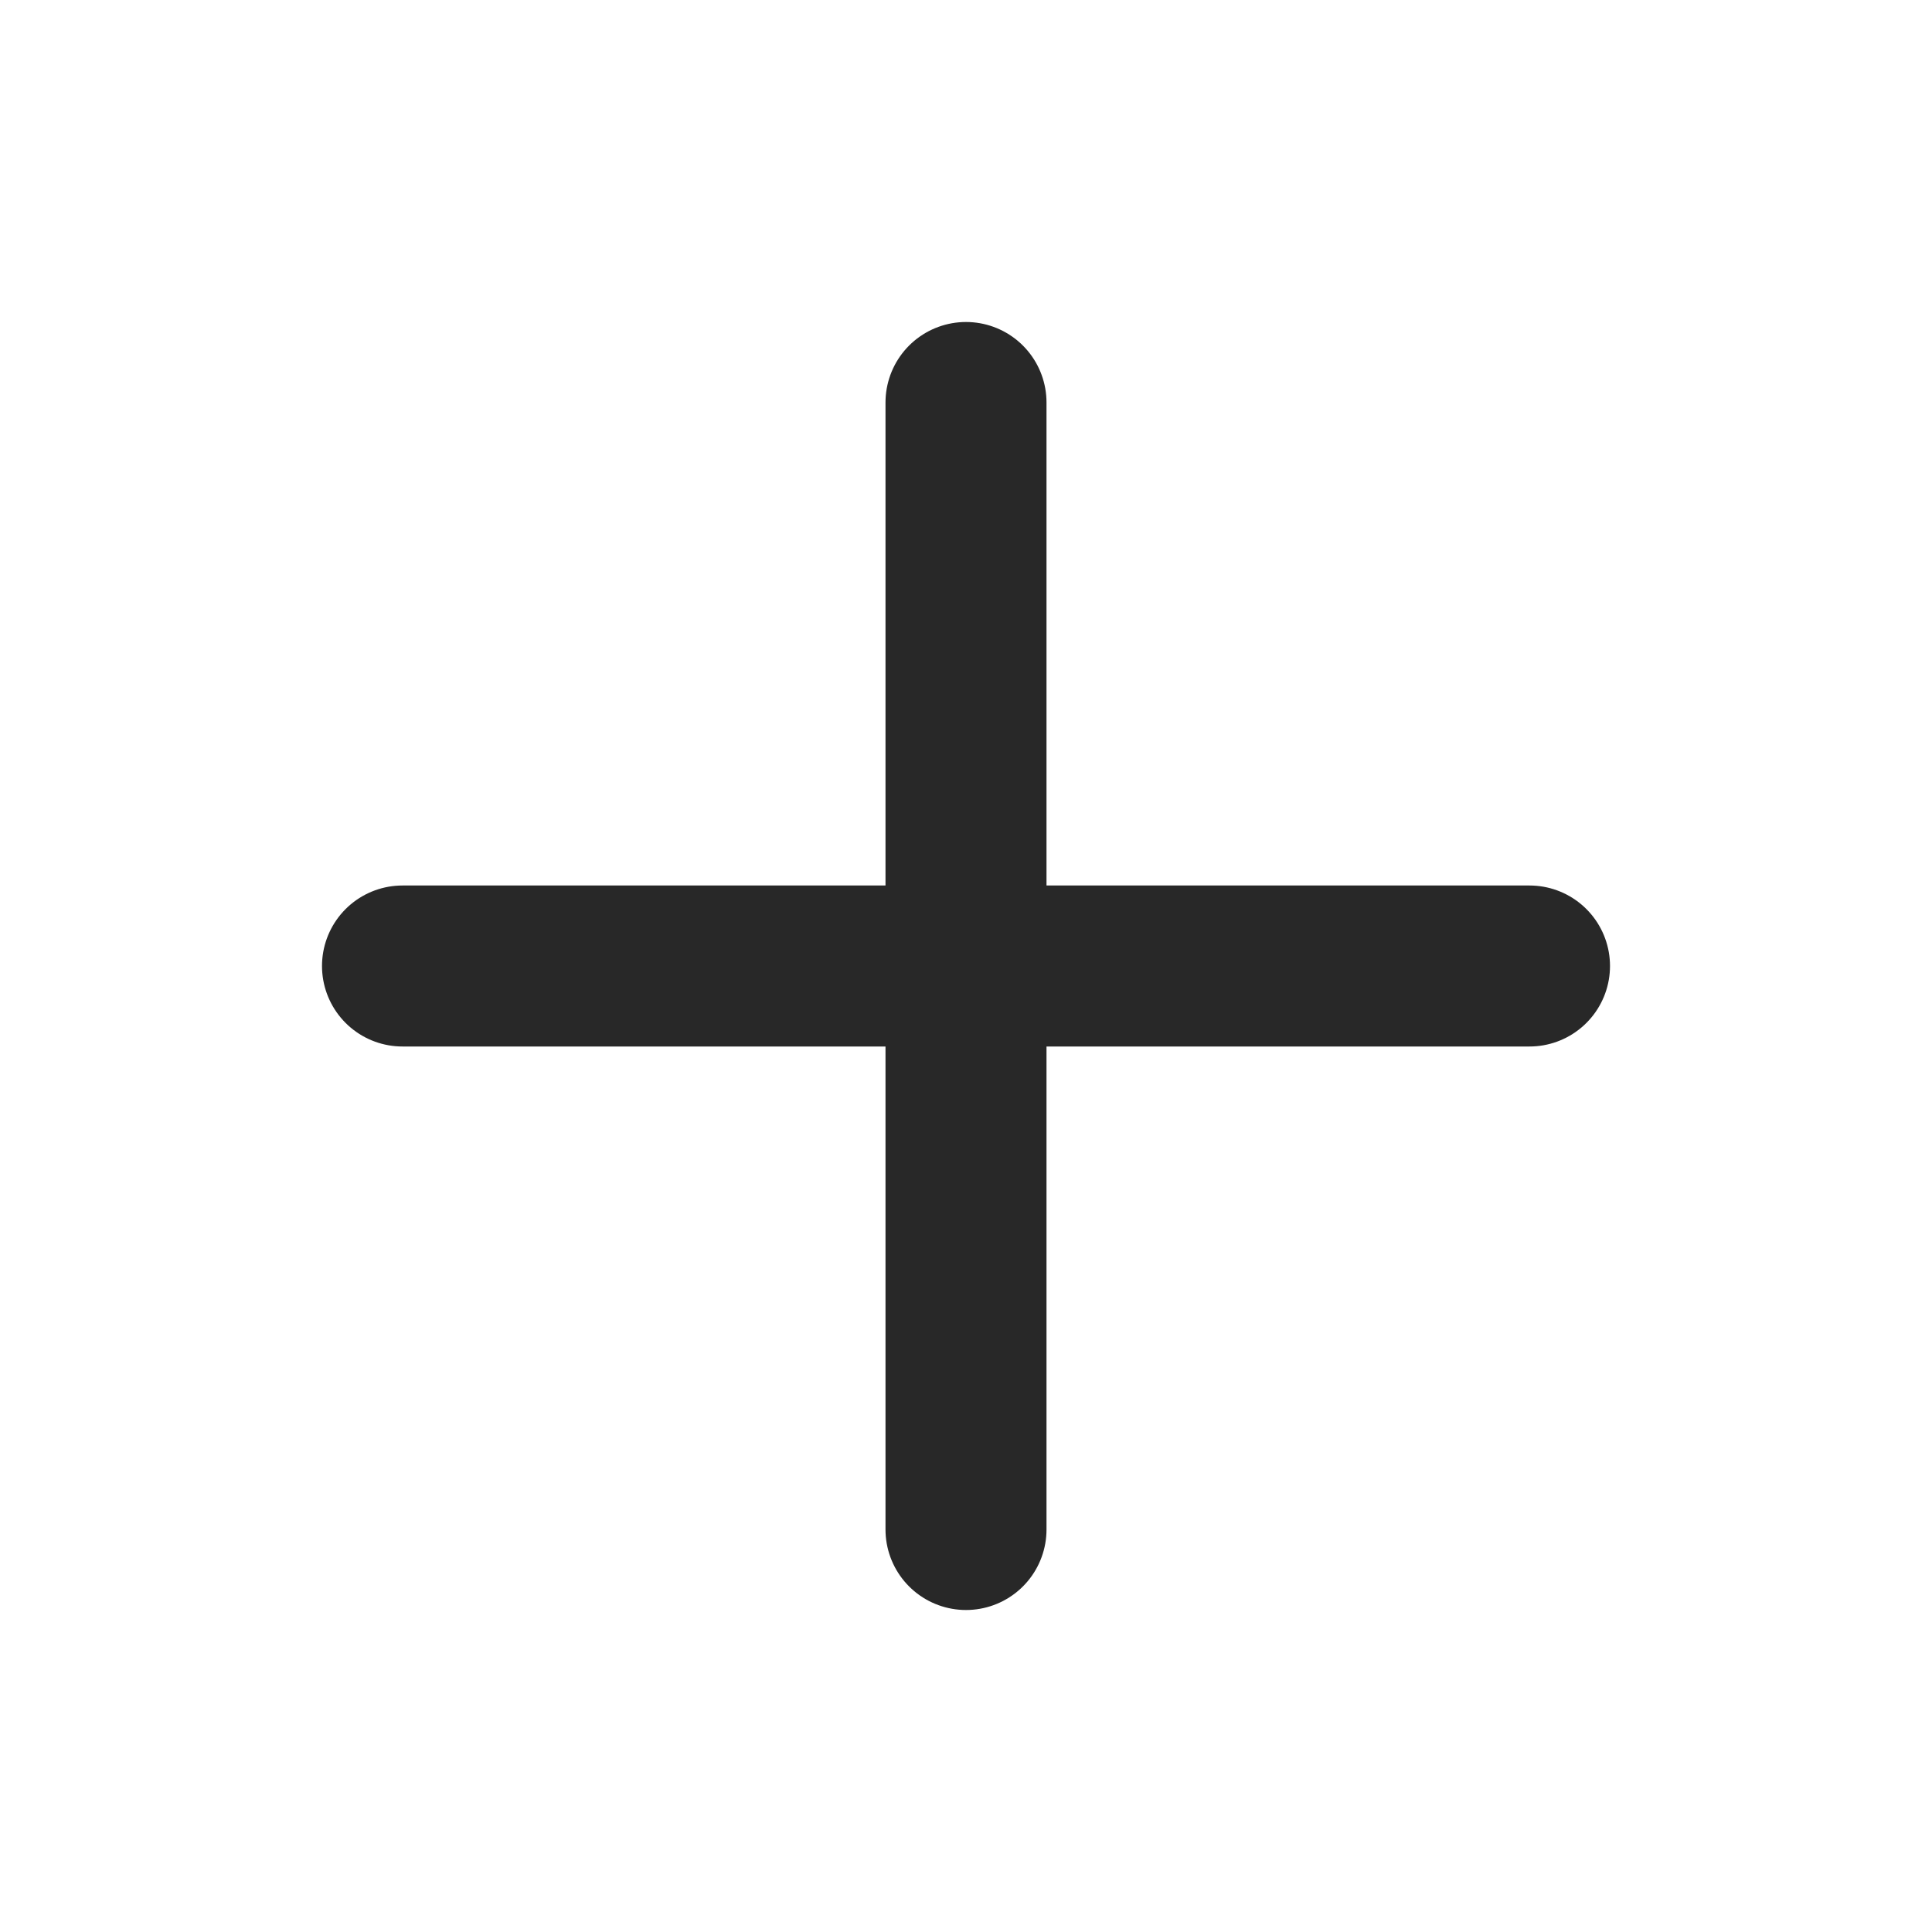
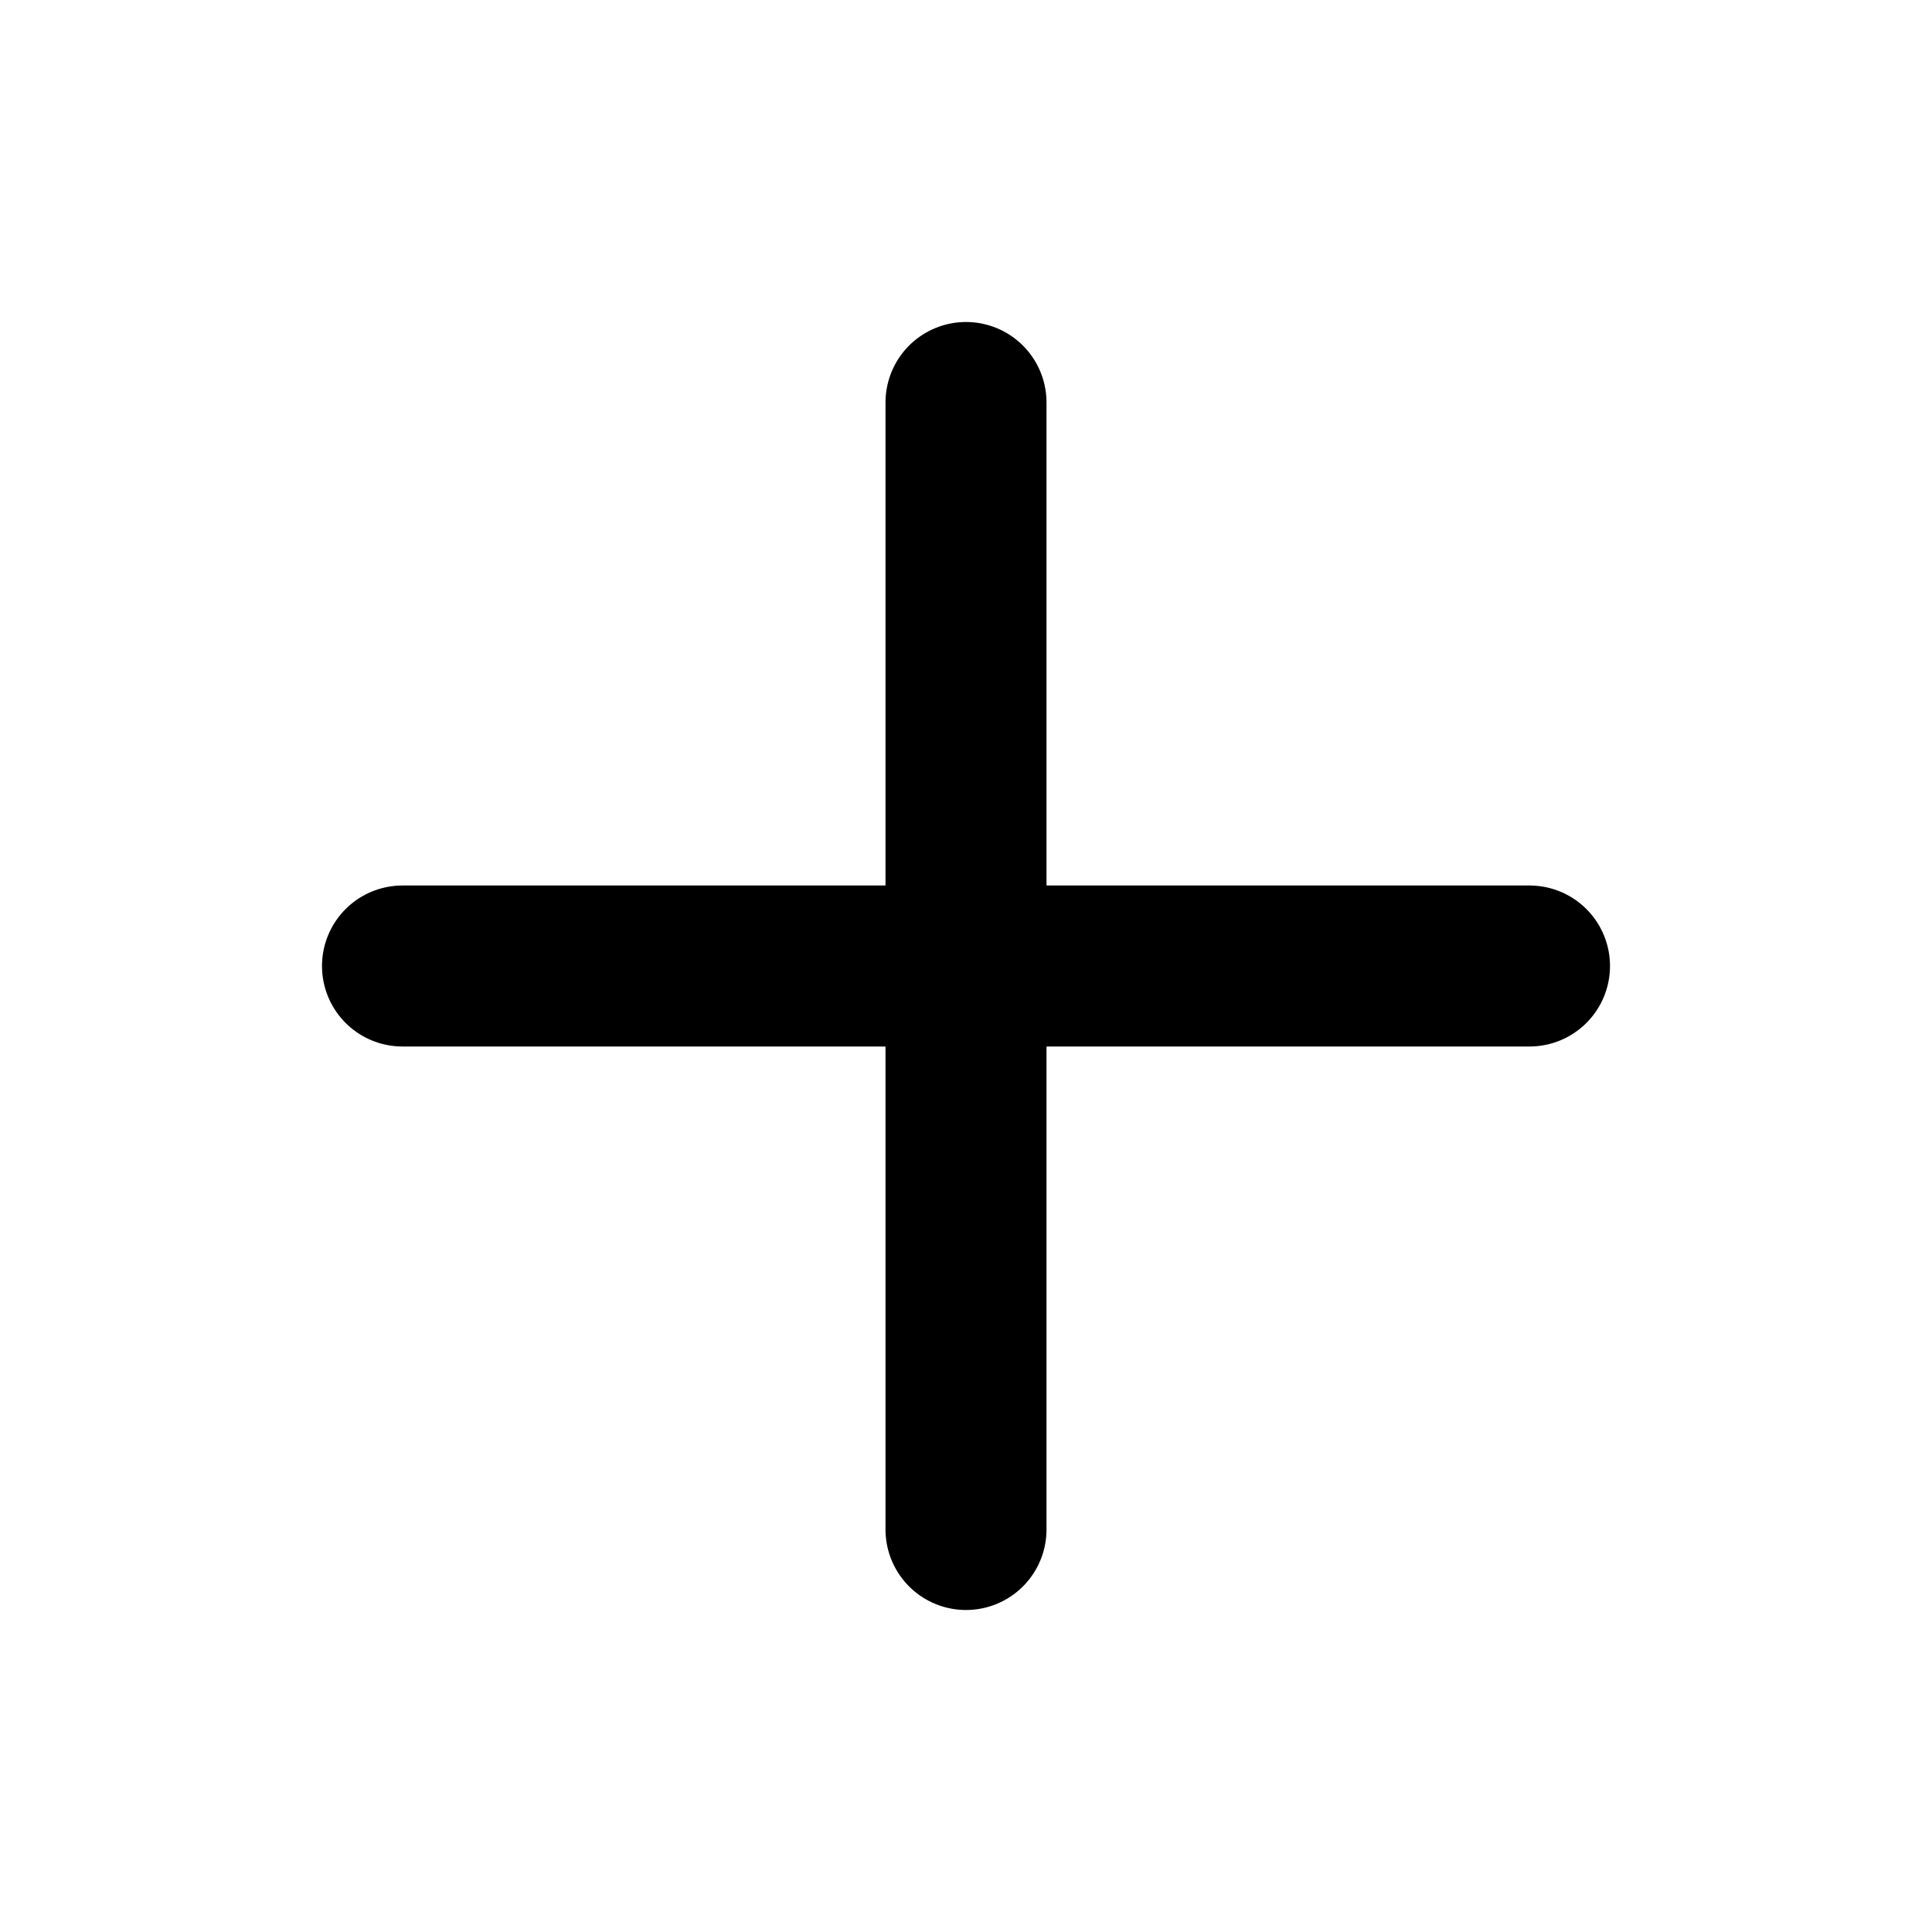
- <svg xmlns="http://www.w3.org/2000/svg" width="24" height="24" viewBox="0 0 24 24" fill="none" stroke="#282828" stroke-width="2" stroke-linecap="round" stroke-linejoin="round" class="feather feather-plus">
+ <svg xmlns="http://www.w3.org/2000/svg" width="24" height="24" viewBox="0 0 24 24" fill="none" stroke="currentColor" stroke-width="2" stroke-linecap="round" stroke-linejoin="round" class="feather feather-plus">
  <line x1="12" y1="5" x2="12" y2="19" />
  <line x1="5" y1="12" x2="19" y2="12" />
</svg>
